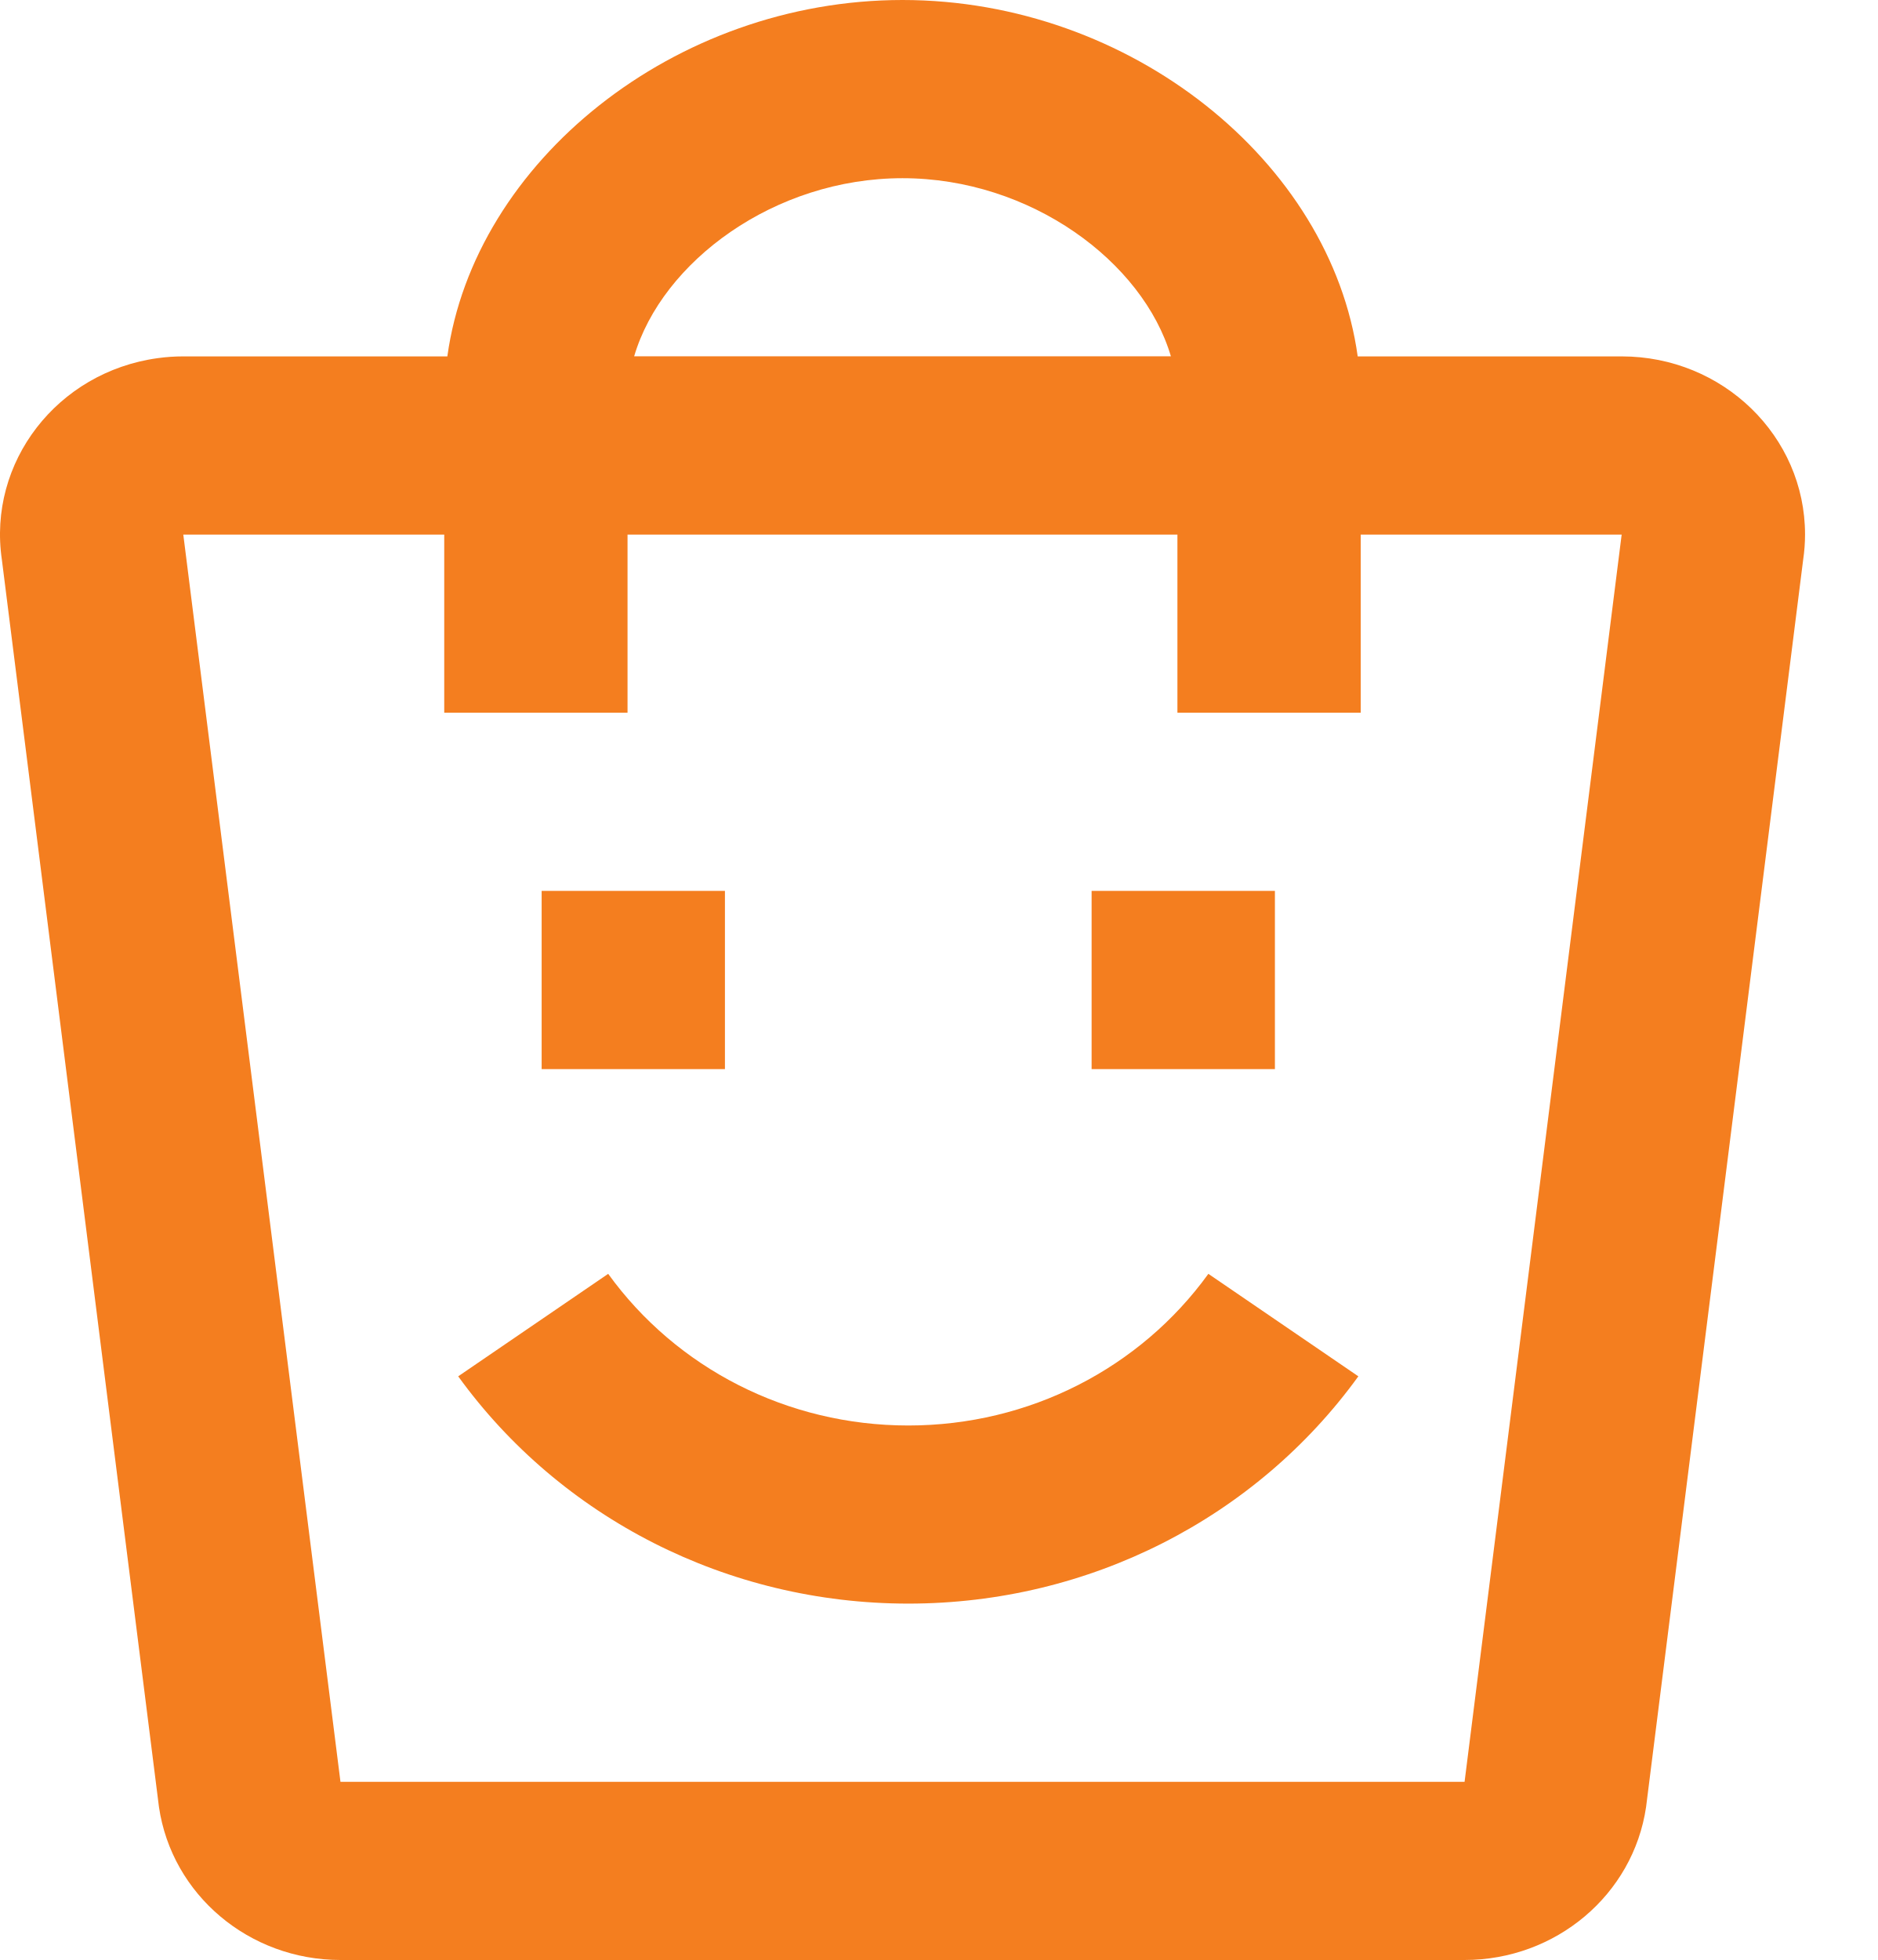
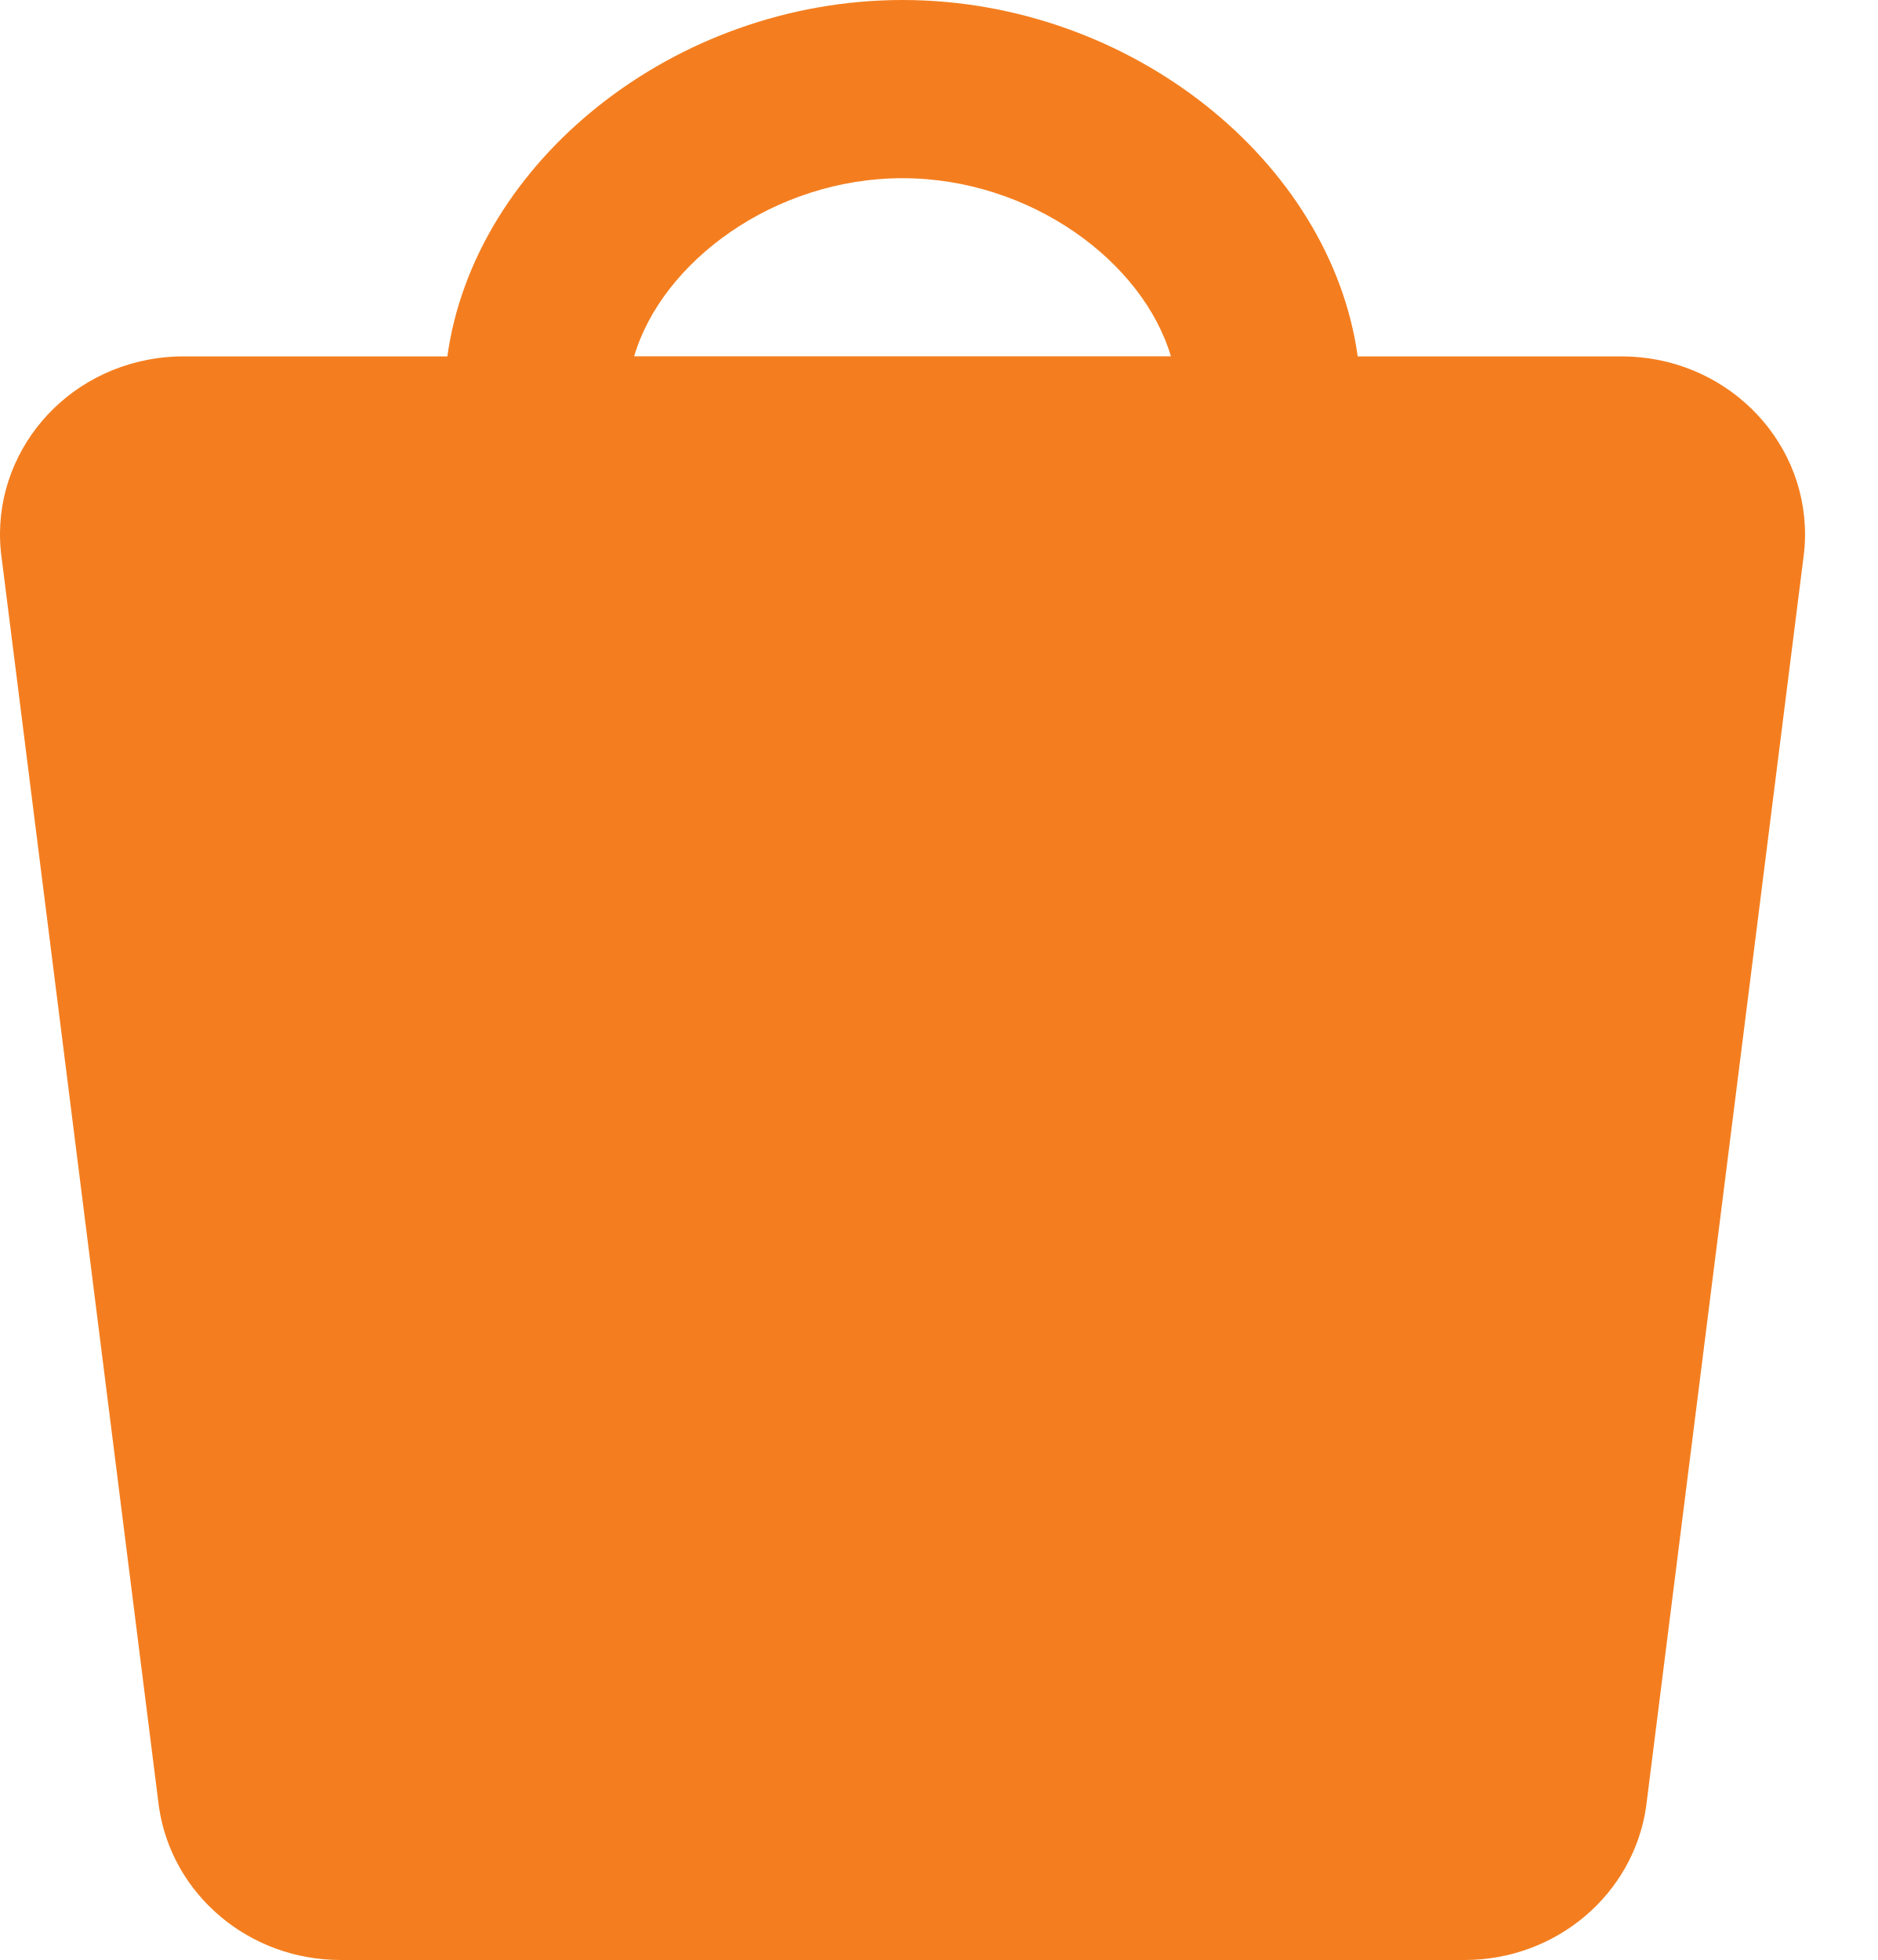
<svg xmlns="http://www.w3.org/2000/svg" width="23" height="24" viewBox="0 0 23 24" fill="none">
-   <path fill-rule="evenodd" clip-rule="evenodd" d="M5.479 4.364C5.809 1.98 8.26 0 11.054 0C13.848 0 16.299 1.98 16.629 4.364H19.862C21.102 4.364 22.108 5.34 22.108 6.545C22.108 6.649 22.1 6.752 22.085 6.854L20.161 22.127C20.003 23.202 19.055 24 17.938 24H4.17C3.052 24 2.105 23.202 1.947 22.127L0.023 6.854C-0.153 5.661 0.7 4.556 1.928 4.386C2.033 4.371 2.139 4.364 2.245 4.364H5.479ZM14.341 4.363C13.999 3.205 12.623 2.182 11.054 2.182C9.484 2.182 8.108 3.205 7.767 4.363H14.341ZM2.245 6.546H5.441V8.727H7.686V6.546H14.421V8.727H16.666V6.546H19.862L17.938 21.818H4.17L2.245 6.546Z" fill="#F47E1F" />
-   <path fill-rule="evenodd" clip-rule="evenodd" d="M13.37 13.091V10.909H15.615V13.091H13.37ZM14.8 15.598L16.637 16.853C15.384 18.584 13.345 19.636 11.125 19.636C8.905 19.636 6.865 18.584 5.612 16.853L7.449 15.598C8.285 16.754 9.643 17.455 11.125 17.455C12.606 17.455 13.964 16.754 14.8 15.598ZM6.634 10.909V13.091H8.879V10.909H6.634Z" fill="#F47E1F" />
+   <path fillRule="evenodd" clipRule="evenodd" d="M5.479 4.364C5.809 1.98 8.26 0 11.054 0C13.848 0 16.299 1.98 16.629 4.364H19.862C21.102 4.364 22.108 5.34 22.108 6.545C22.108 6.649 22.1 6.752 22.085 6.854L20.161 22.127C20.003 23.202 19.055 24 17.938 24H4.17C3.052 24 2.105 23.202 1.947 22.127L0.023 6.854C-0.153 5.661 0.7 4.556 1.928 4.386C2.033 4.371 2.139 4.364 2.245 4.364H5.479ZM14.341 4.363C13.999 3.205 12.623 2.182 11.054 2.182C9.484 2.182 8.108 3.205 7.767 4.363H14.341ZM2.245 6.546H5.441V8.727H7.686V6.546H14.421V8.727H16.666V6.546H19.862L17.938 21.818H4.17L2.245 6.546Z" fill="#F47E1F" />
+   <path fillRule="evenodd" clipRule="evenodd" d="M13.37 13.091V10.909H15.615V13.091H13.37ZM14.8 15.598L16.637 16.853C15.384 18.584 13.345 19.636 11.125 19.636C8.905 19.636 6.865 18.584 5.612 16.853L7.449 15.598C8.285 16.754 9.643 17.455 11.125 17.455C12.606 17.455 13.964 16.754 14.8 15.598ZM6.634 10.909V13.091H8.879V10.909H6.634Z" fill="#F47E1F" />
</svg>
